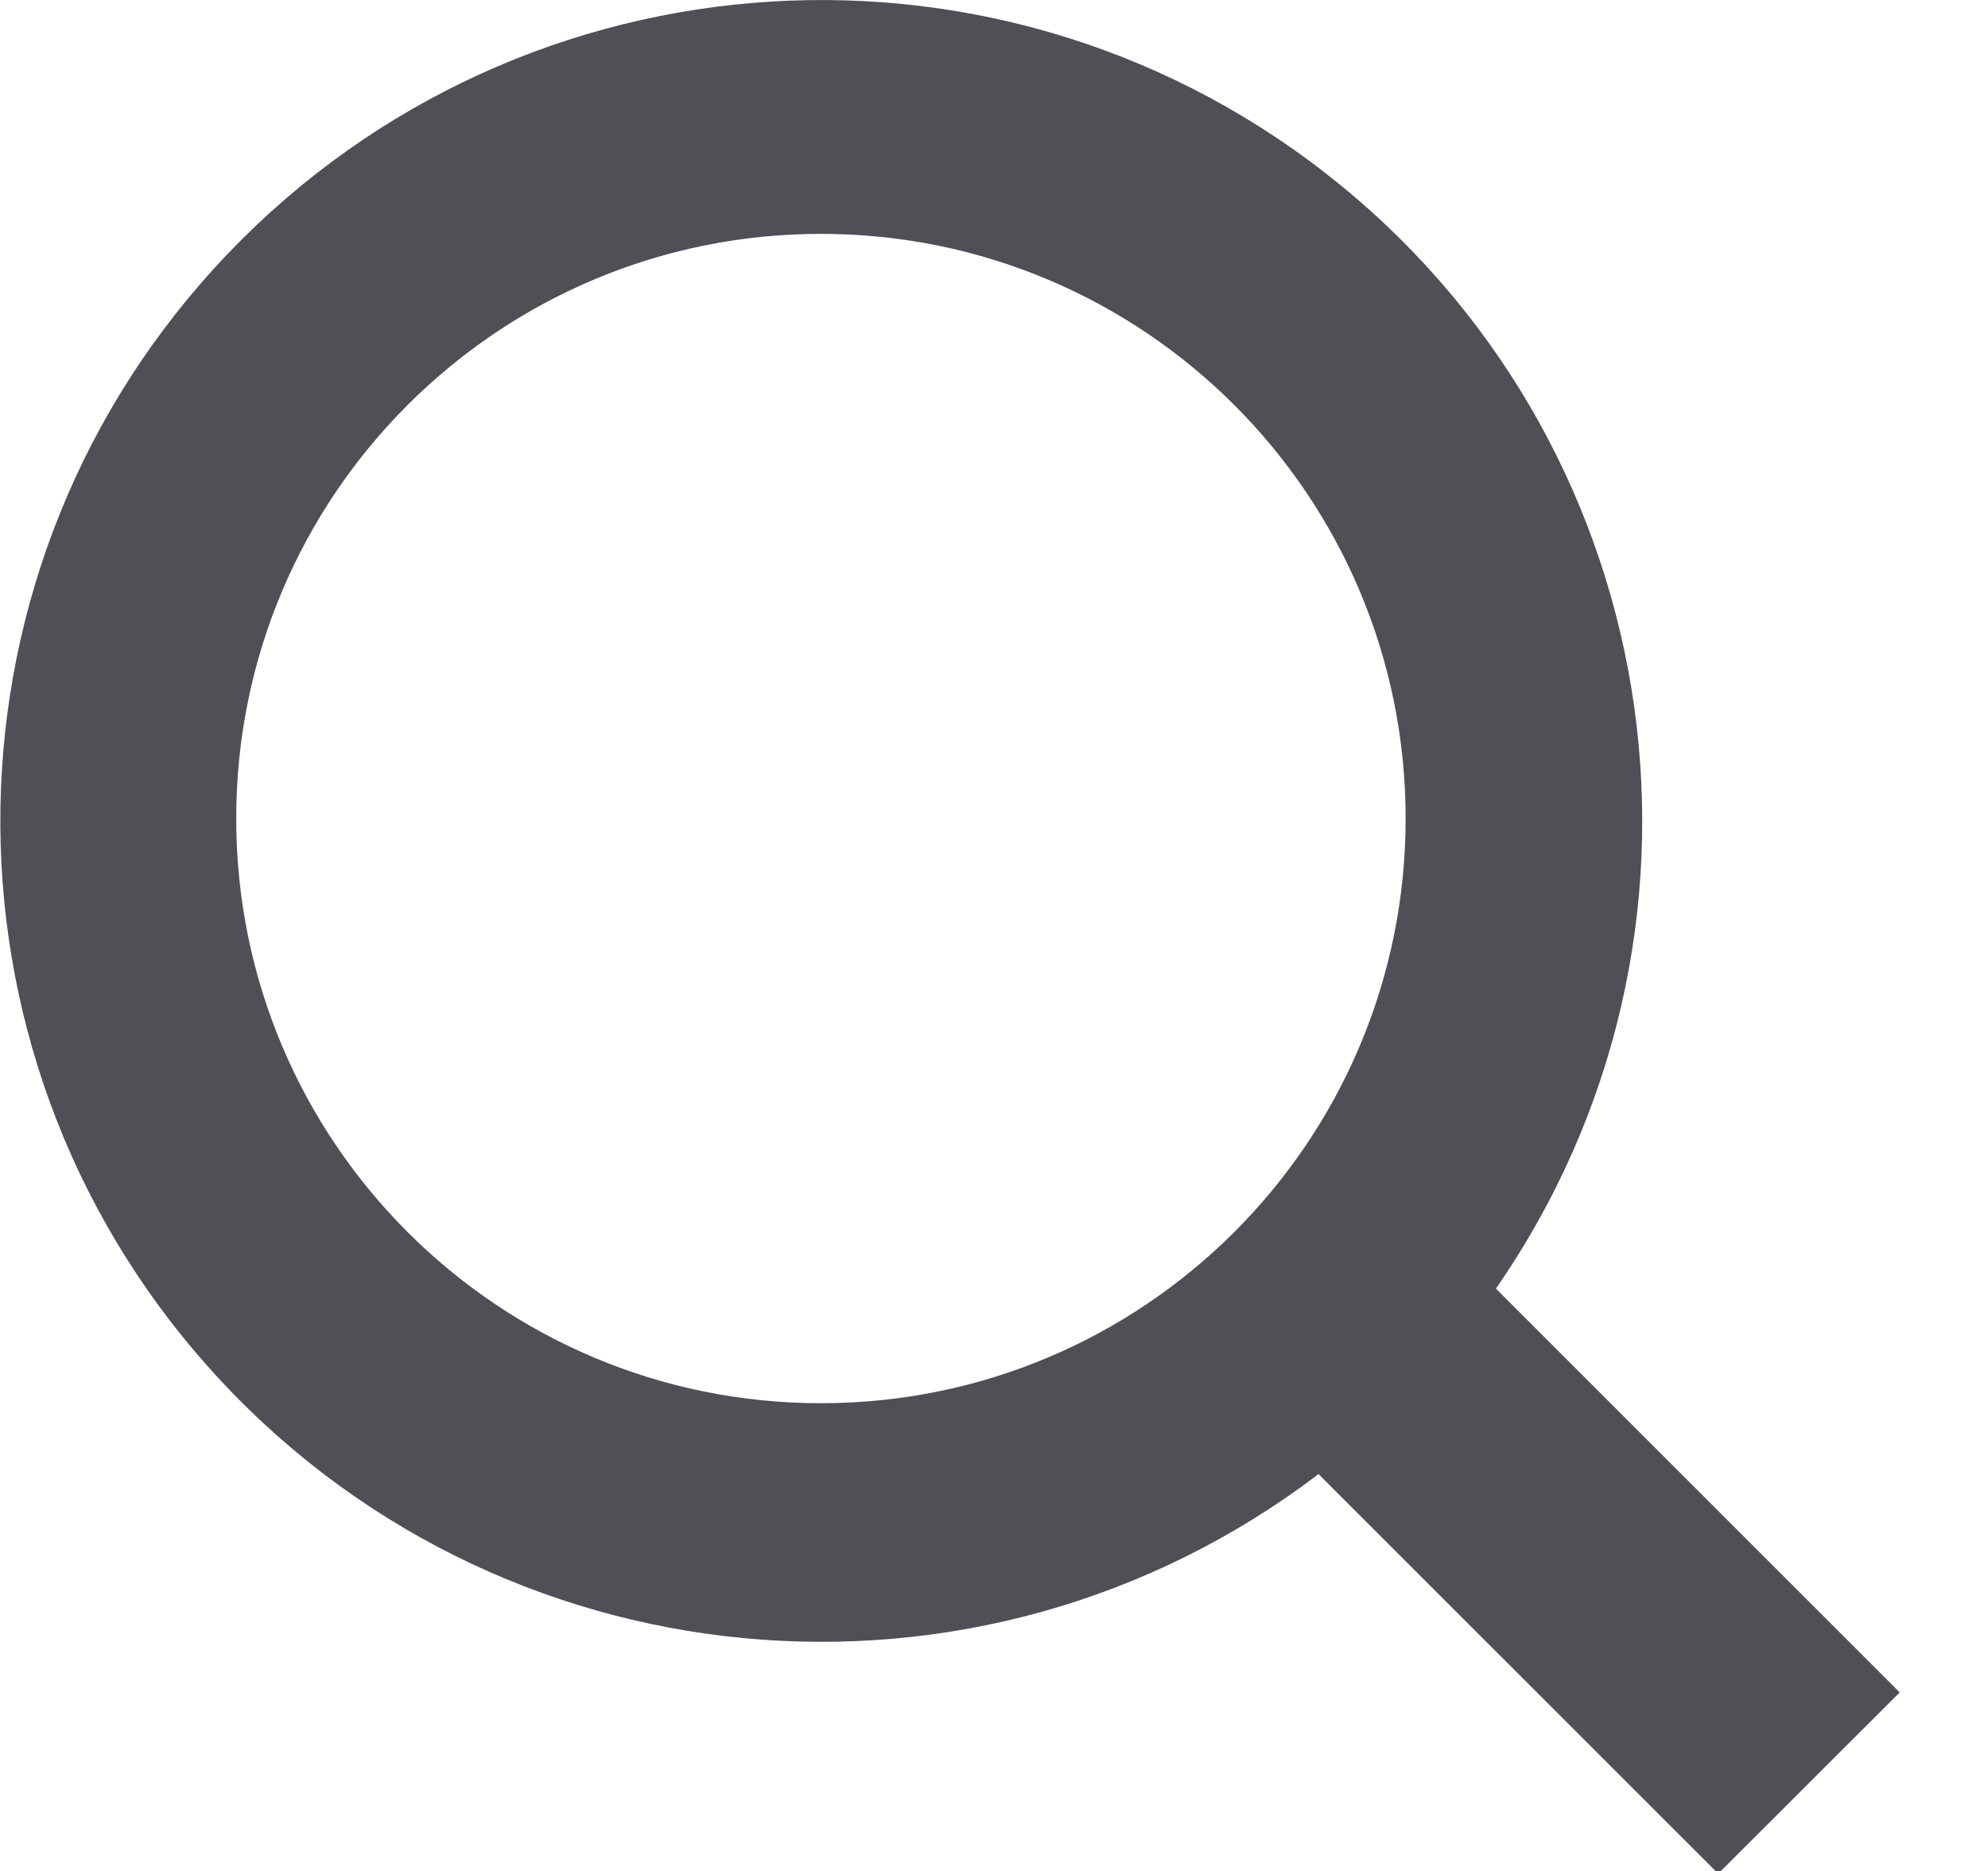
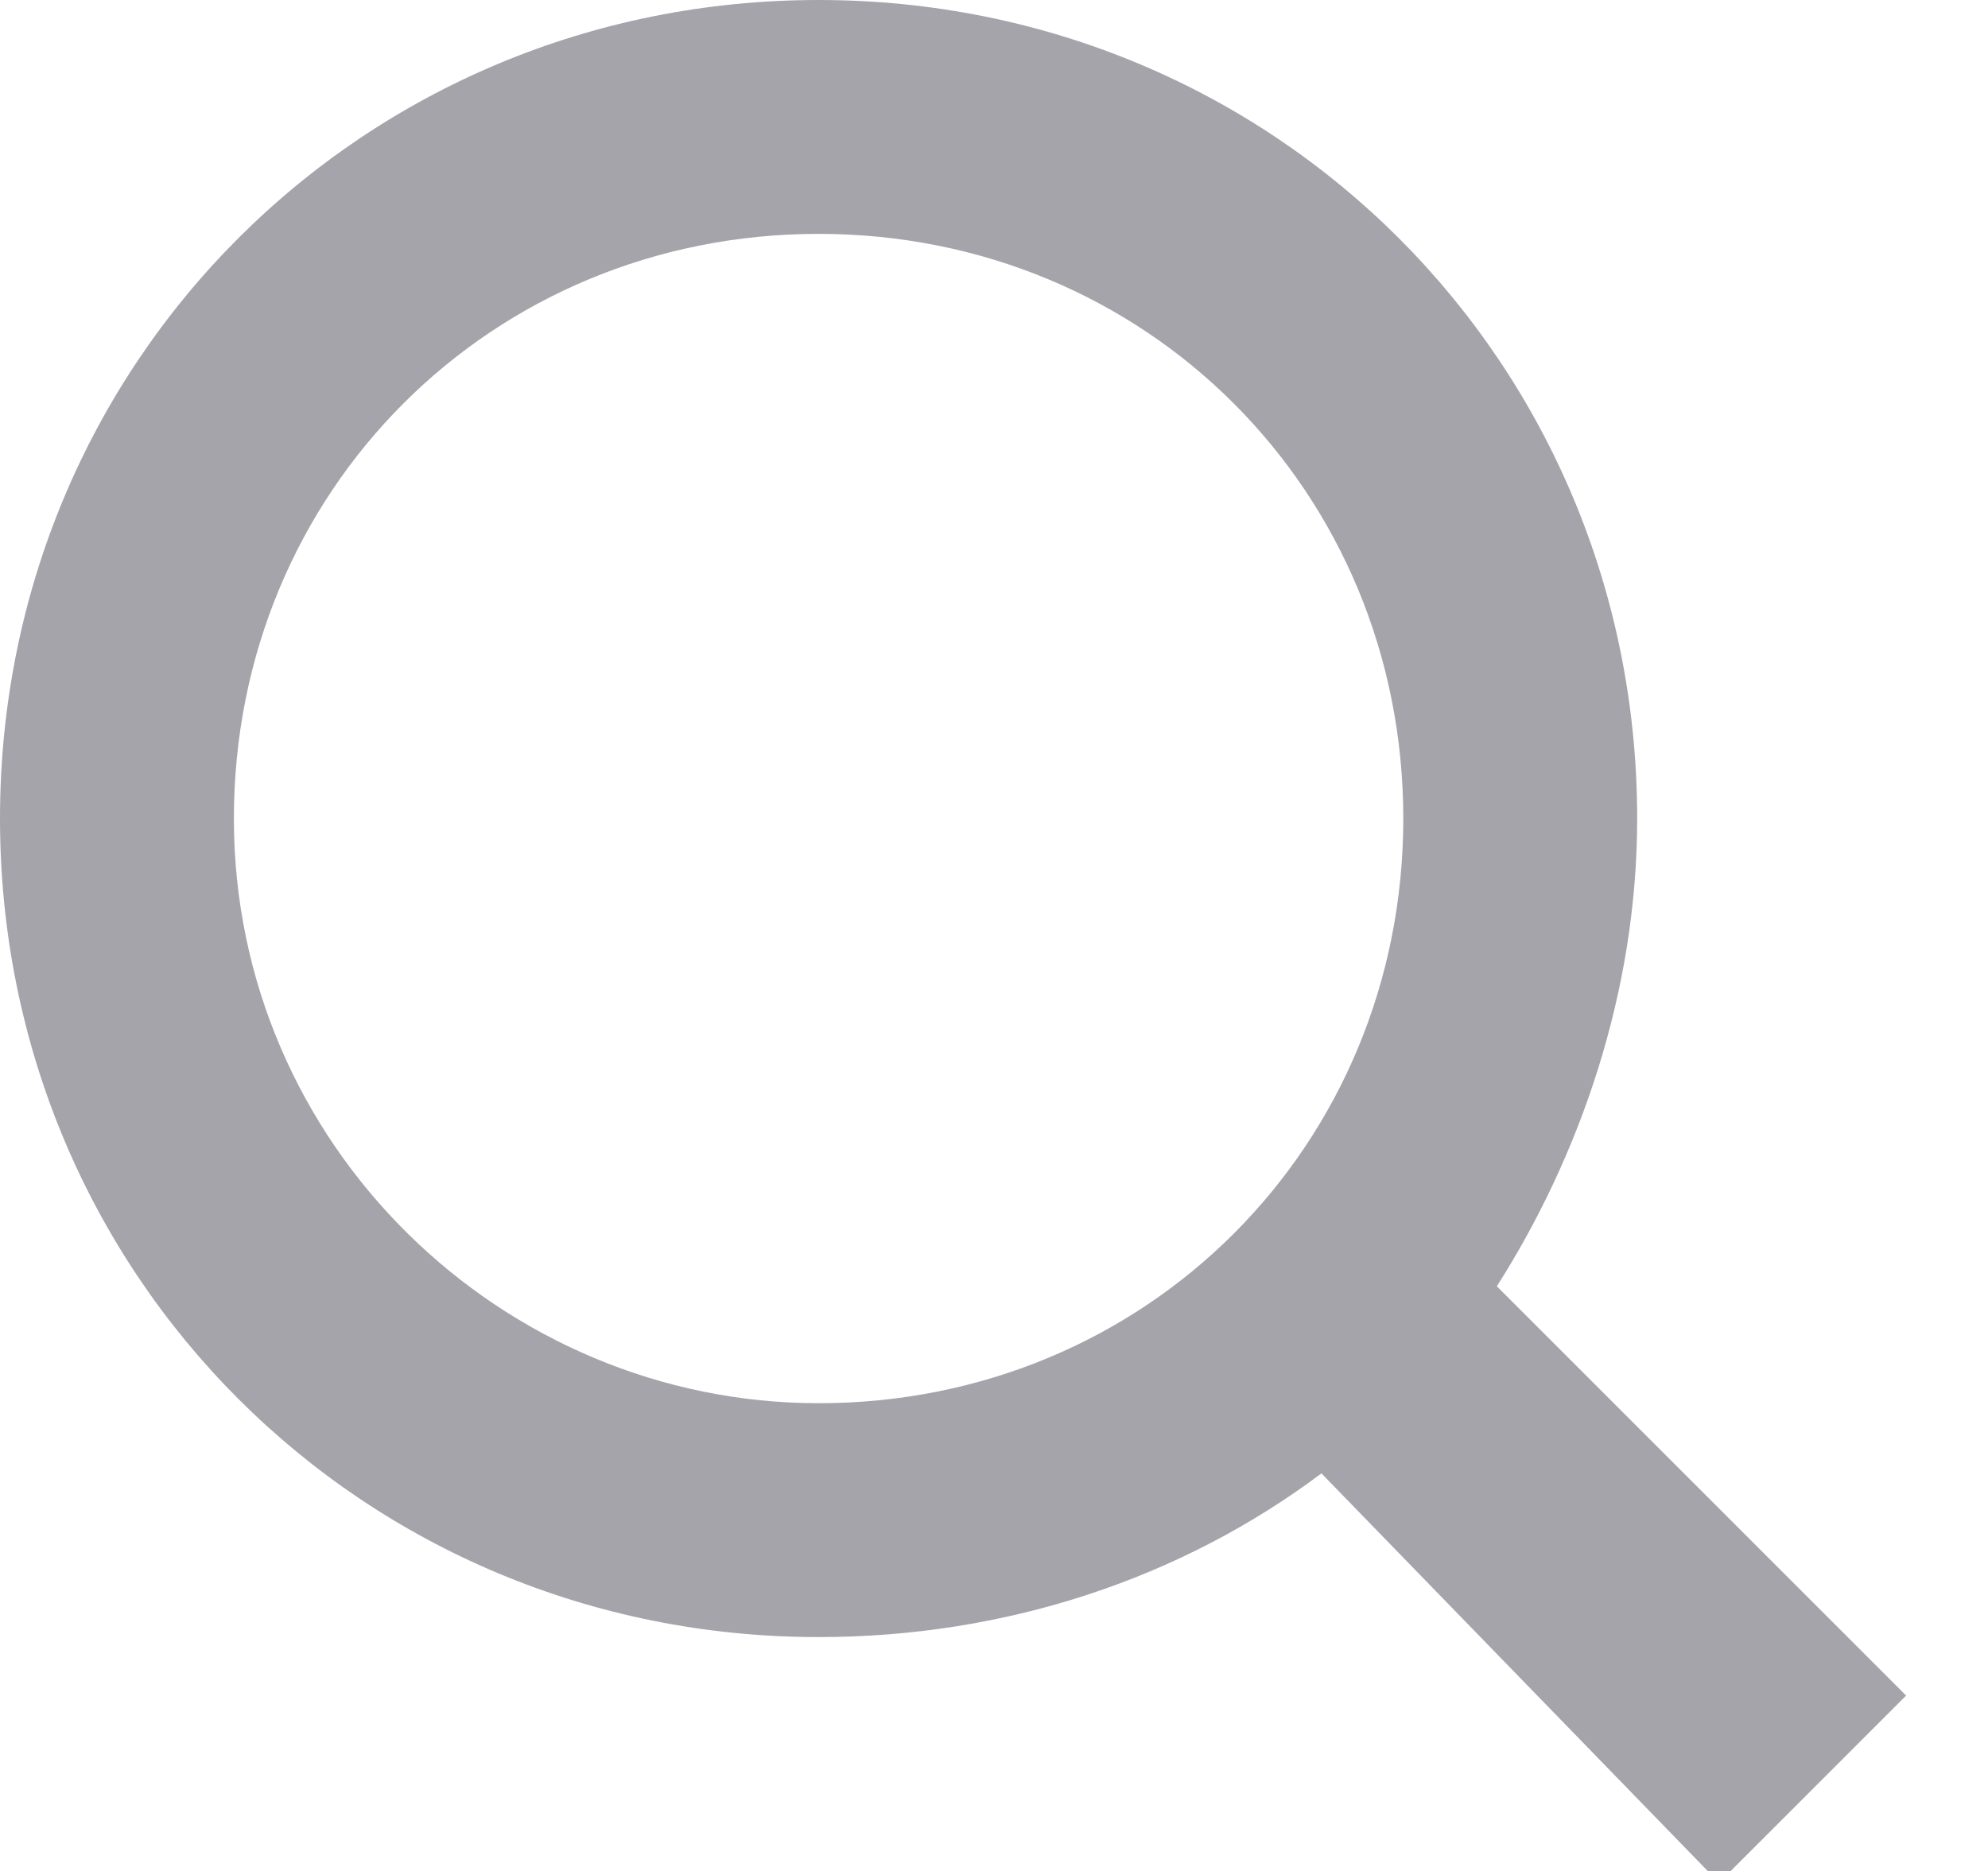
- <svg xmlns="http://www.w3.org/2000/svg" width="17" height="16" viewBox="0 0 17 16">
-   <path d="M11.275 12.606a7.02 7.02 0 1 1 1.517-1.586l3.453 3.453-1.552 1.55-3.417-3.416zM7.02 12a5 5 0 1 0 0-10 5 5 0 0 0 0 10z" fill="#504F56" fill-rule="evenodd" />
+ <svg xmlns="http://www.w3.org/2000/svg" viewBox="0 0 17 16">
+   <path fill="#A5A4AB" d="M11.3 12.6C10.1 13.5 8.6 14 7 14c-3.9 0-7-3.1-7-7s3.1-7 7-7 7 3.1 7 7c0 1.5-.5 2.9-1.2 4l3.5 3.5-1.6 1.6-3.4-3.5zM7 12c2.8 0 5-2.2 5-5S9.8 2 7 2 2 4.2 2 7s2.3 5 5 5z" />
</svg>
